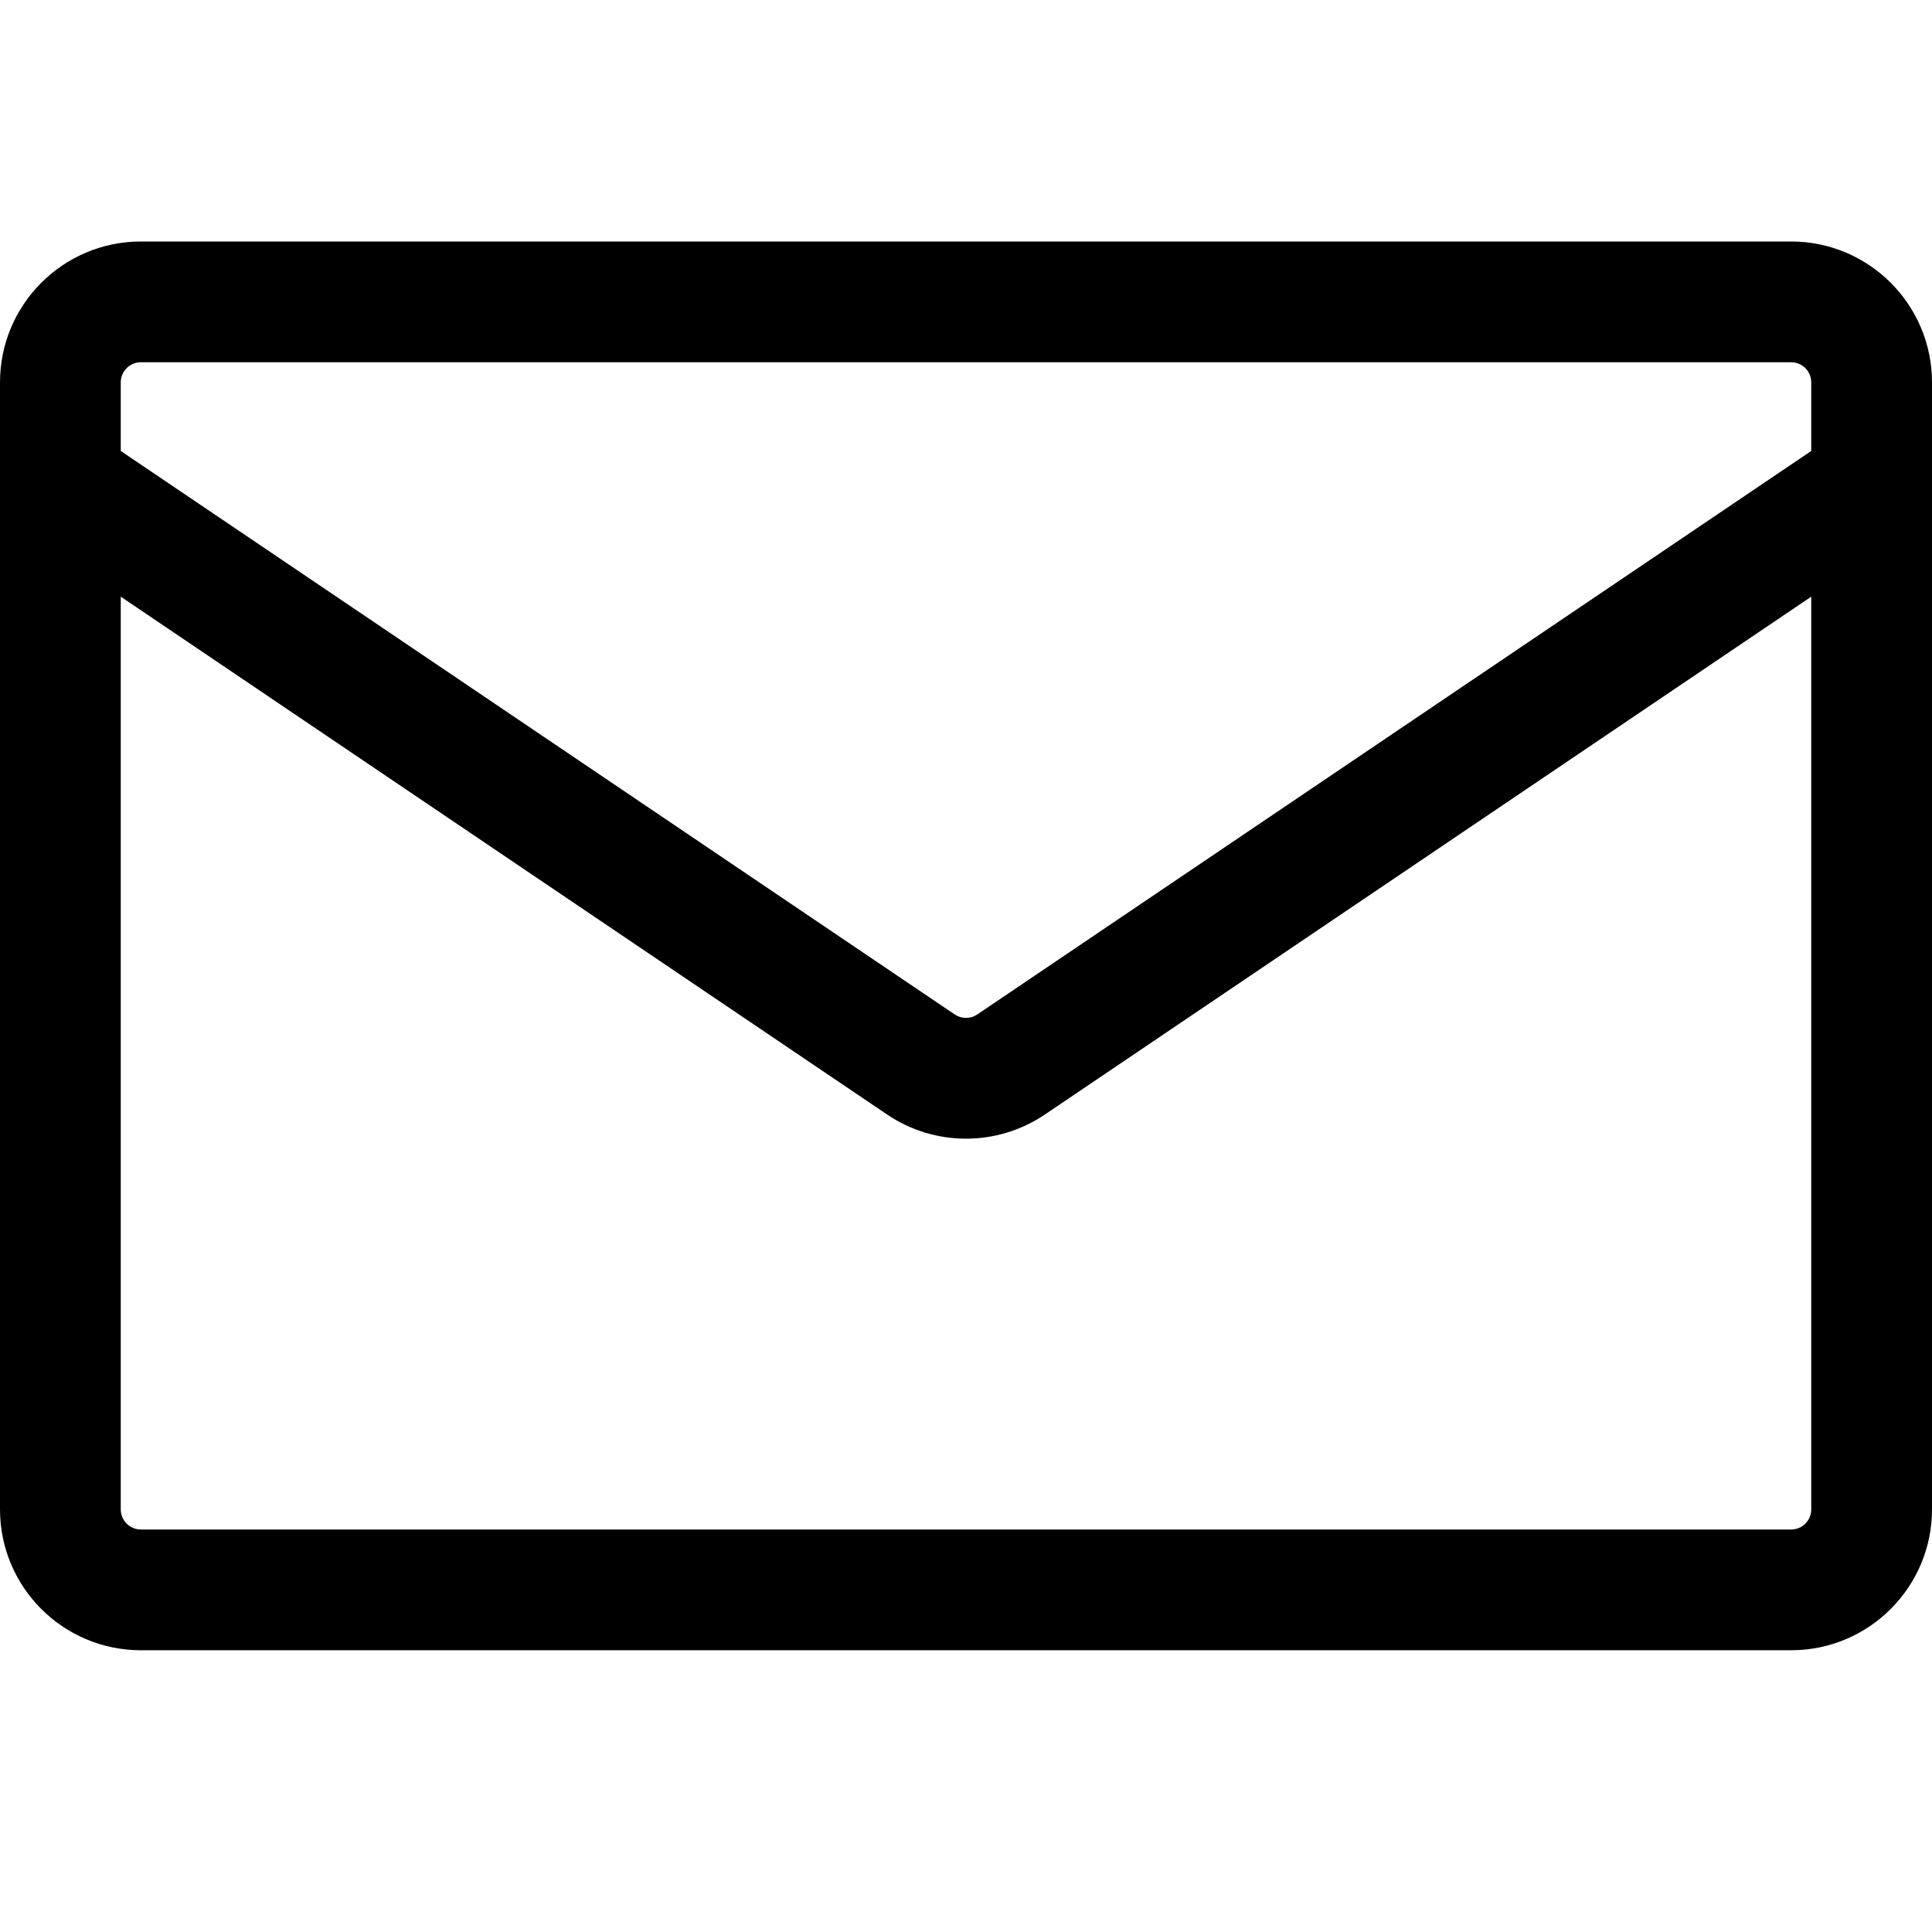
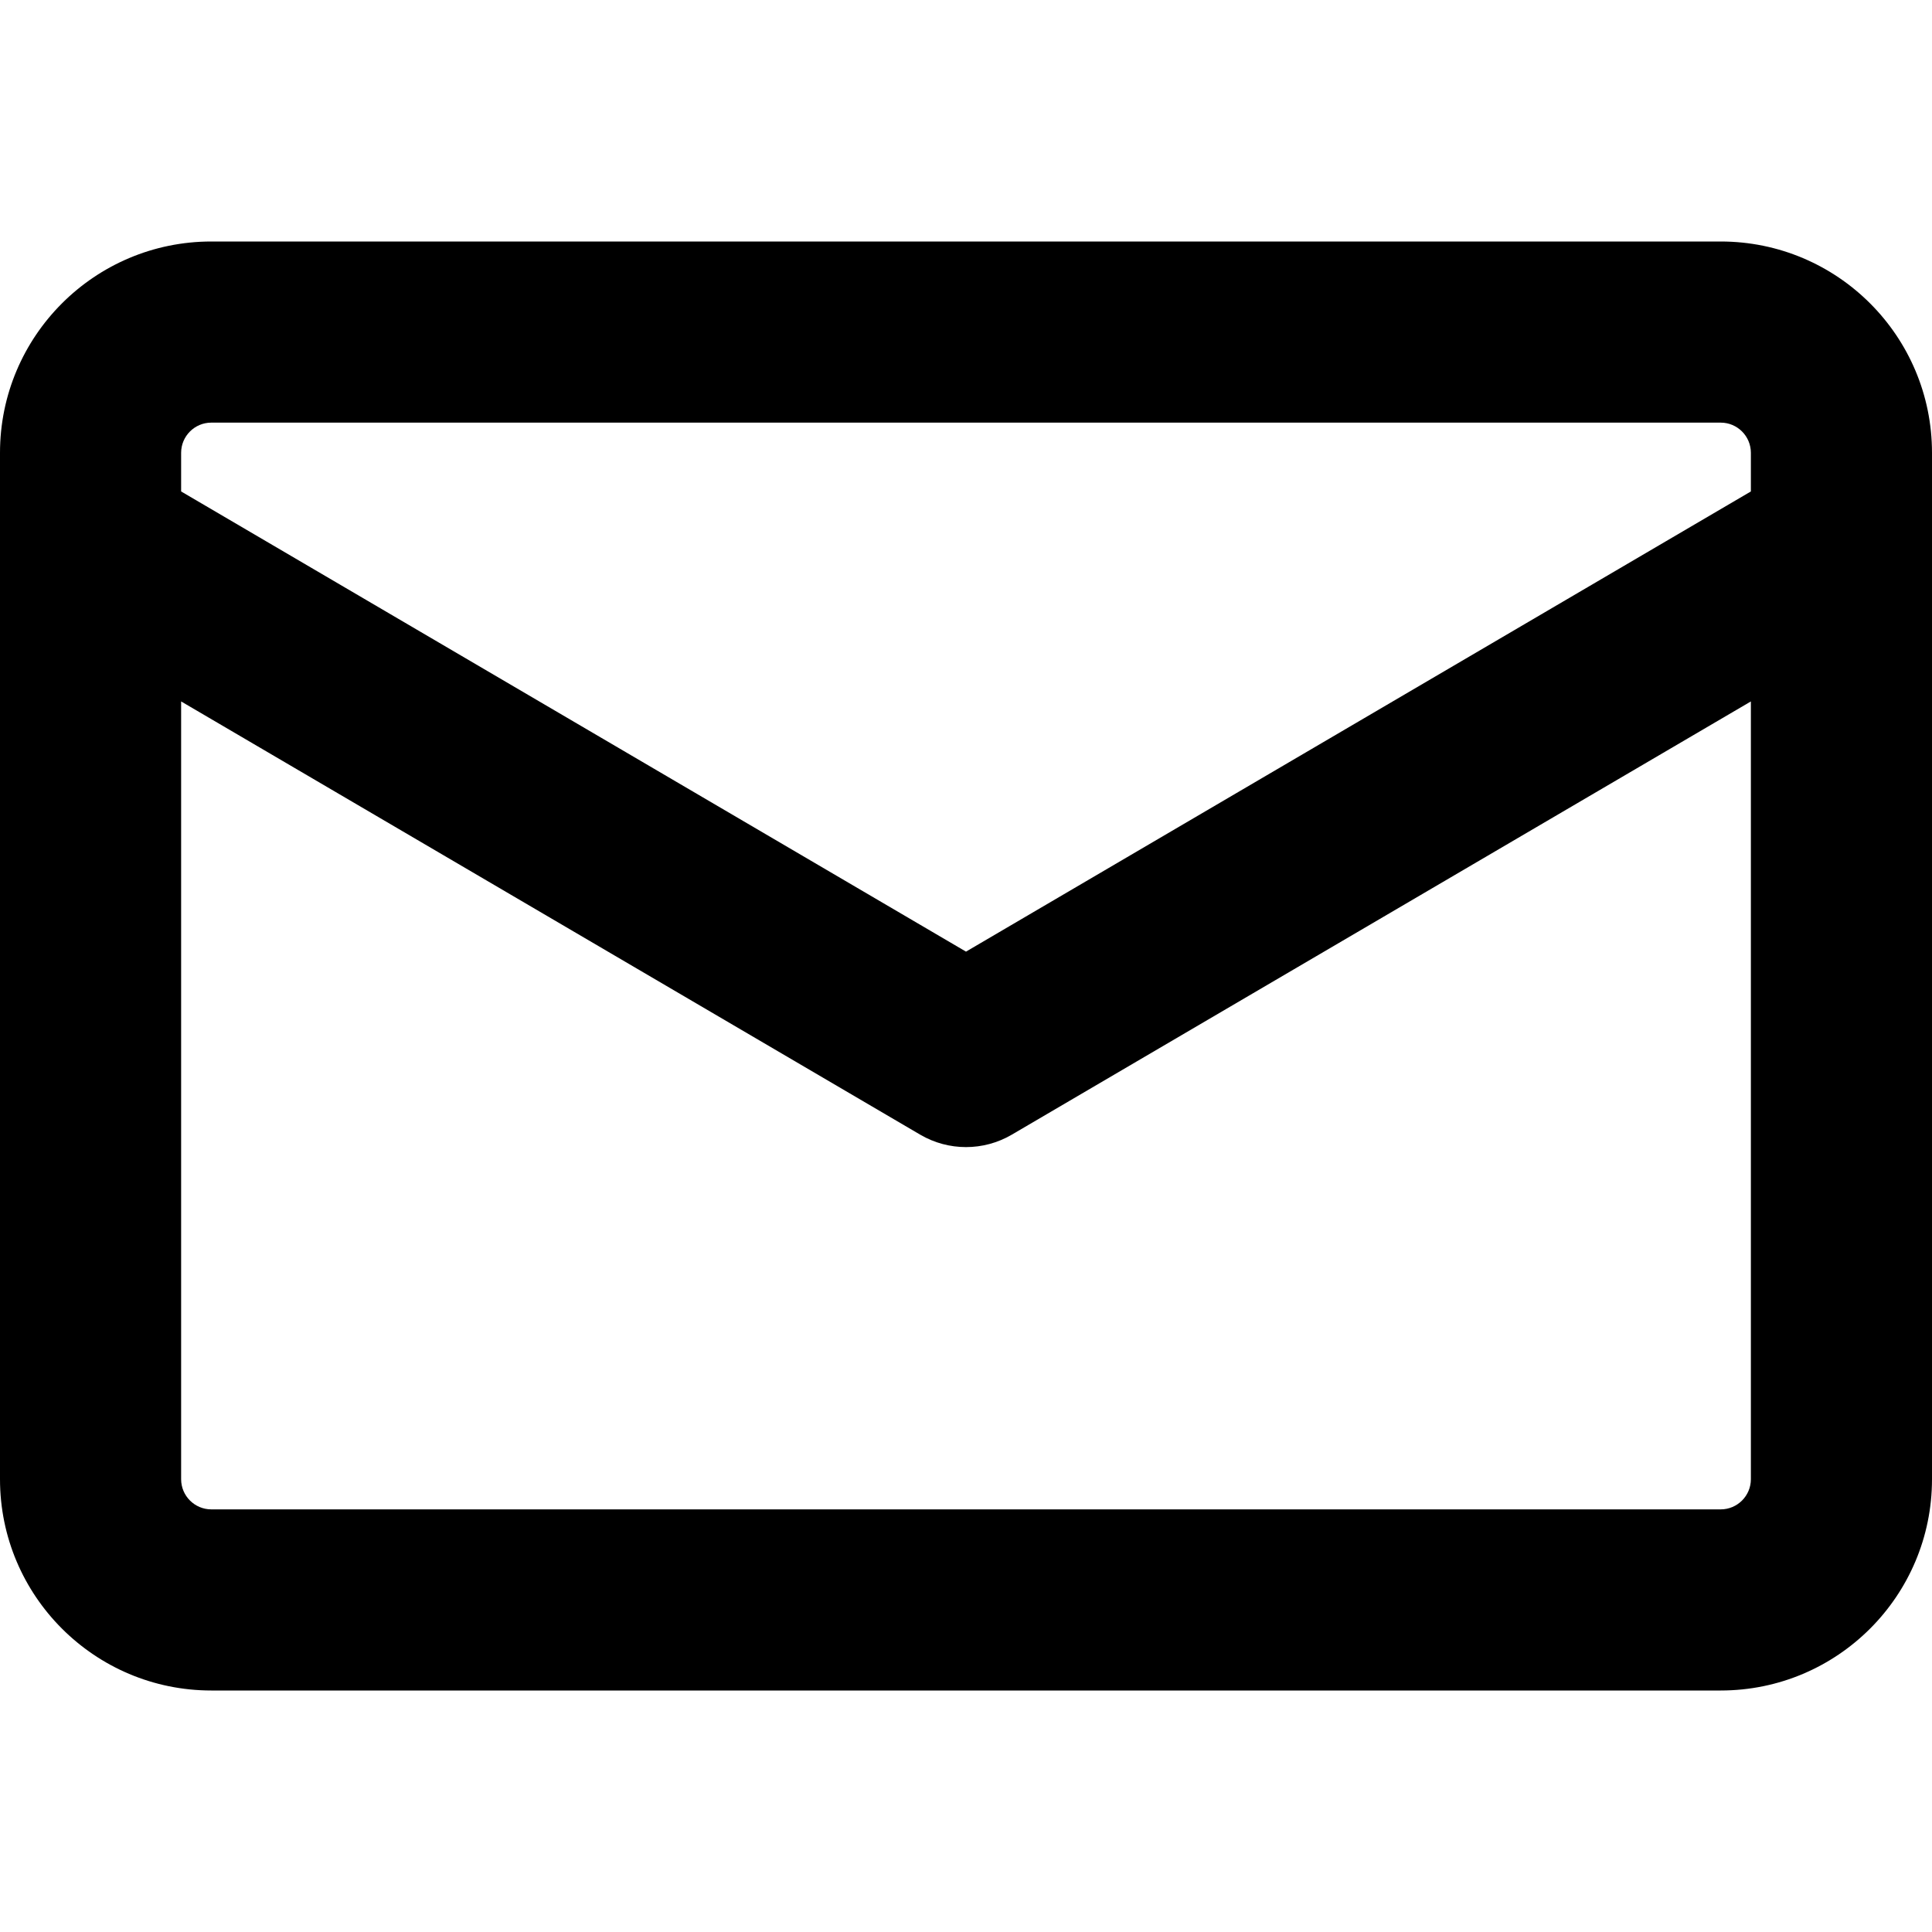
- <svg xmlns="http://www.w3.org/2000/svg" width="24" height="24" viewBox="0 0 24 24">
-   <path fill-rule="evenodd" clip-rule="evenodd" d="M1.75 3C0.784 3 0 3.784 0 4.75V18.75C0 19.716 0.784 20.5 1.75 20.5H22.25C23.216 20.5 24 19.716 24 18.75V4.75C24 3.784 23.216 3 22.25 3H1.75ZM1.5 4.75C1.5 4.612 1.612 4.5 1.75 4.5H22.25C22.388 4.5 22.5 4.612 22.5 4.75V5.602L12.14 12.602C12.055 12.659 11.945 12.659 11.86 12.602L1.5 5.602V4.75ZM1.5 7.412V18.75C1.5 18.888 1.612 19 1.75 19H22.25C22.388 19 22.5 18.888 22.5 18.75V7.412L12.98 13.845C12.388 14.245 11.612 14.245 11.02 13.845L1.5 7.412Z" />
+ <svg xmlns="http://www.w3.org/2000/svg" width="16" height="16" viewBox="0 0 16 16">
+   <path fill-rule="evenodd" clip-rule="evenodd" d="M1.75 2C0.784 2 0 2.784 0 3.75L0 4.486C-4.08865e-05 4.495 -4.04965e-05 4.504 0 4.513L0 12.25C0 13.216 0.784 14 1.75 14H14.25C15.217 14 16 13.216 16 12.25V4.513C16 4.504 16 4.495 16 4.486V3.75C16 2.784 15.217 2 14.25 2L1.75 2ZM14.5 4.07V3.75C14.5 3.612 14.388 3.5 14.25 3.5L1.75 3.5C1.612 3.5 1.5 3.612 1.5 3.75L1.5 4.07L8 7.881L14.5 4.07ZM1.5 5.809L1.5 12.25C1.5 12.388 1.612 12.5 1.75 12.5H14.25C14.388 12.5 14.5 12.388 14.5 12.25V5.809L8.379 9.397C8.145 9.534 7.855 9.534 7.621 9.397L1.5 5.809Z" />
</svg>
